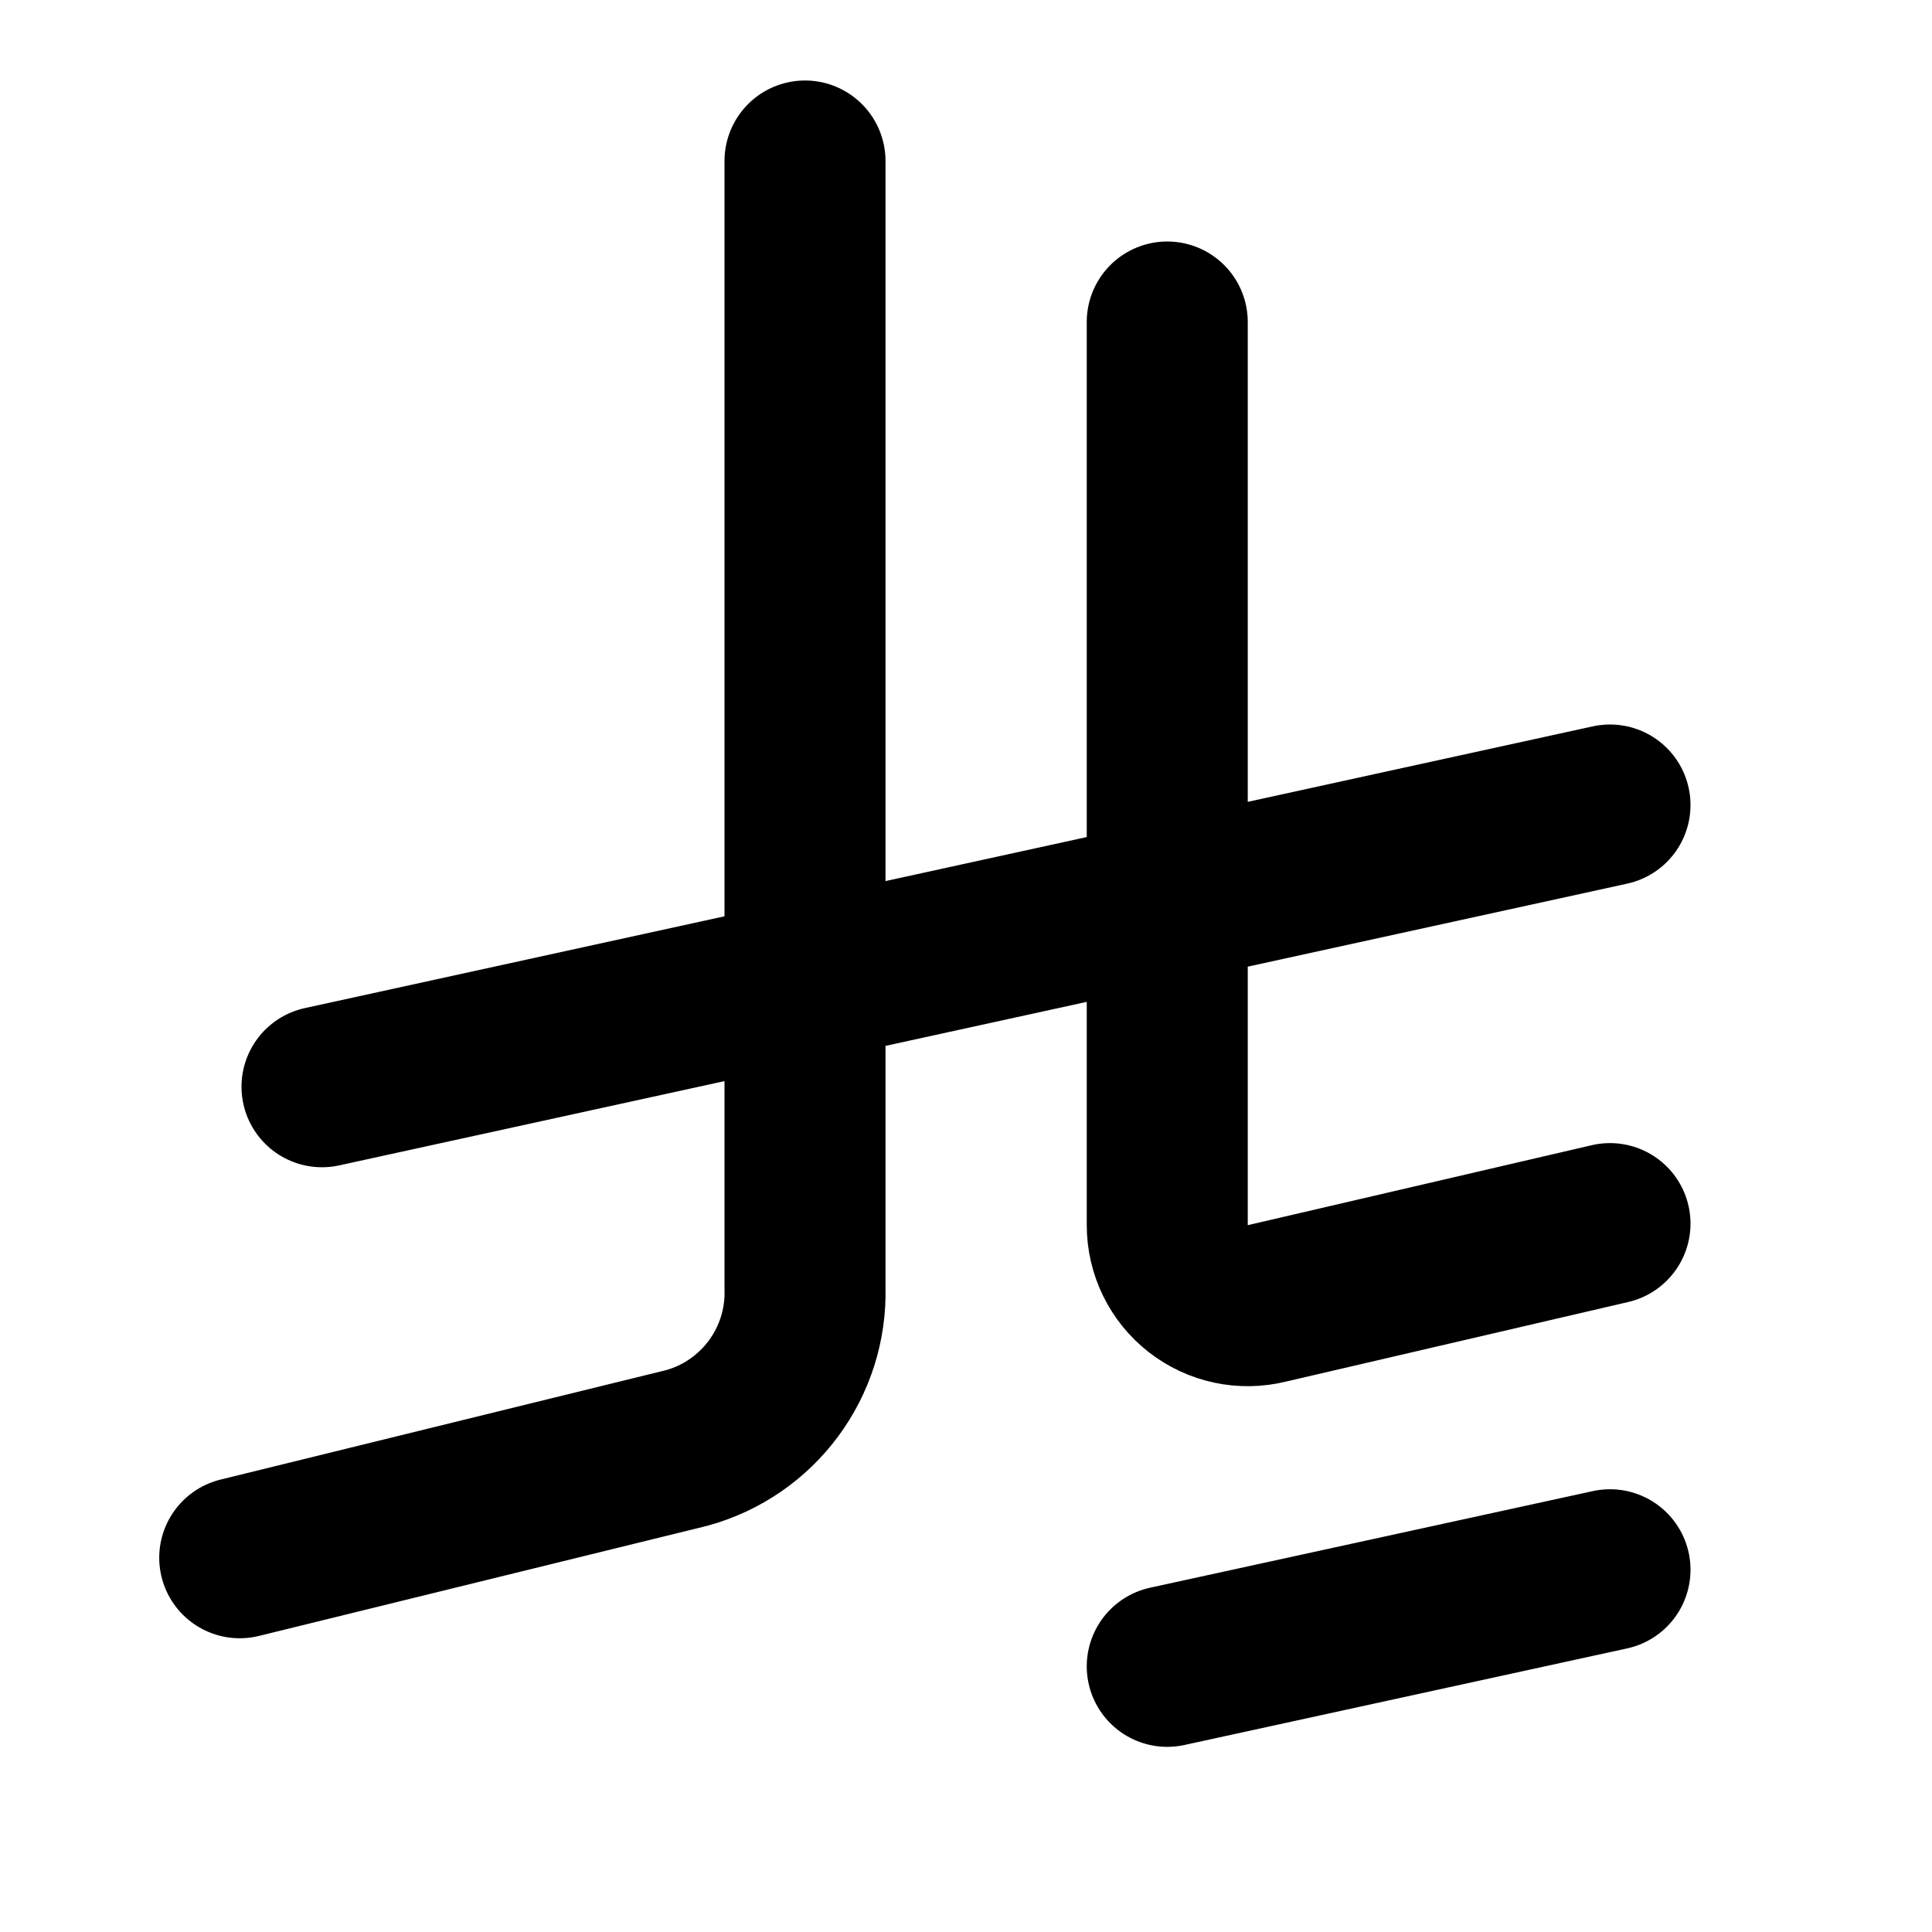
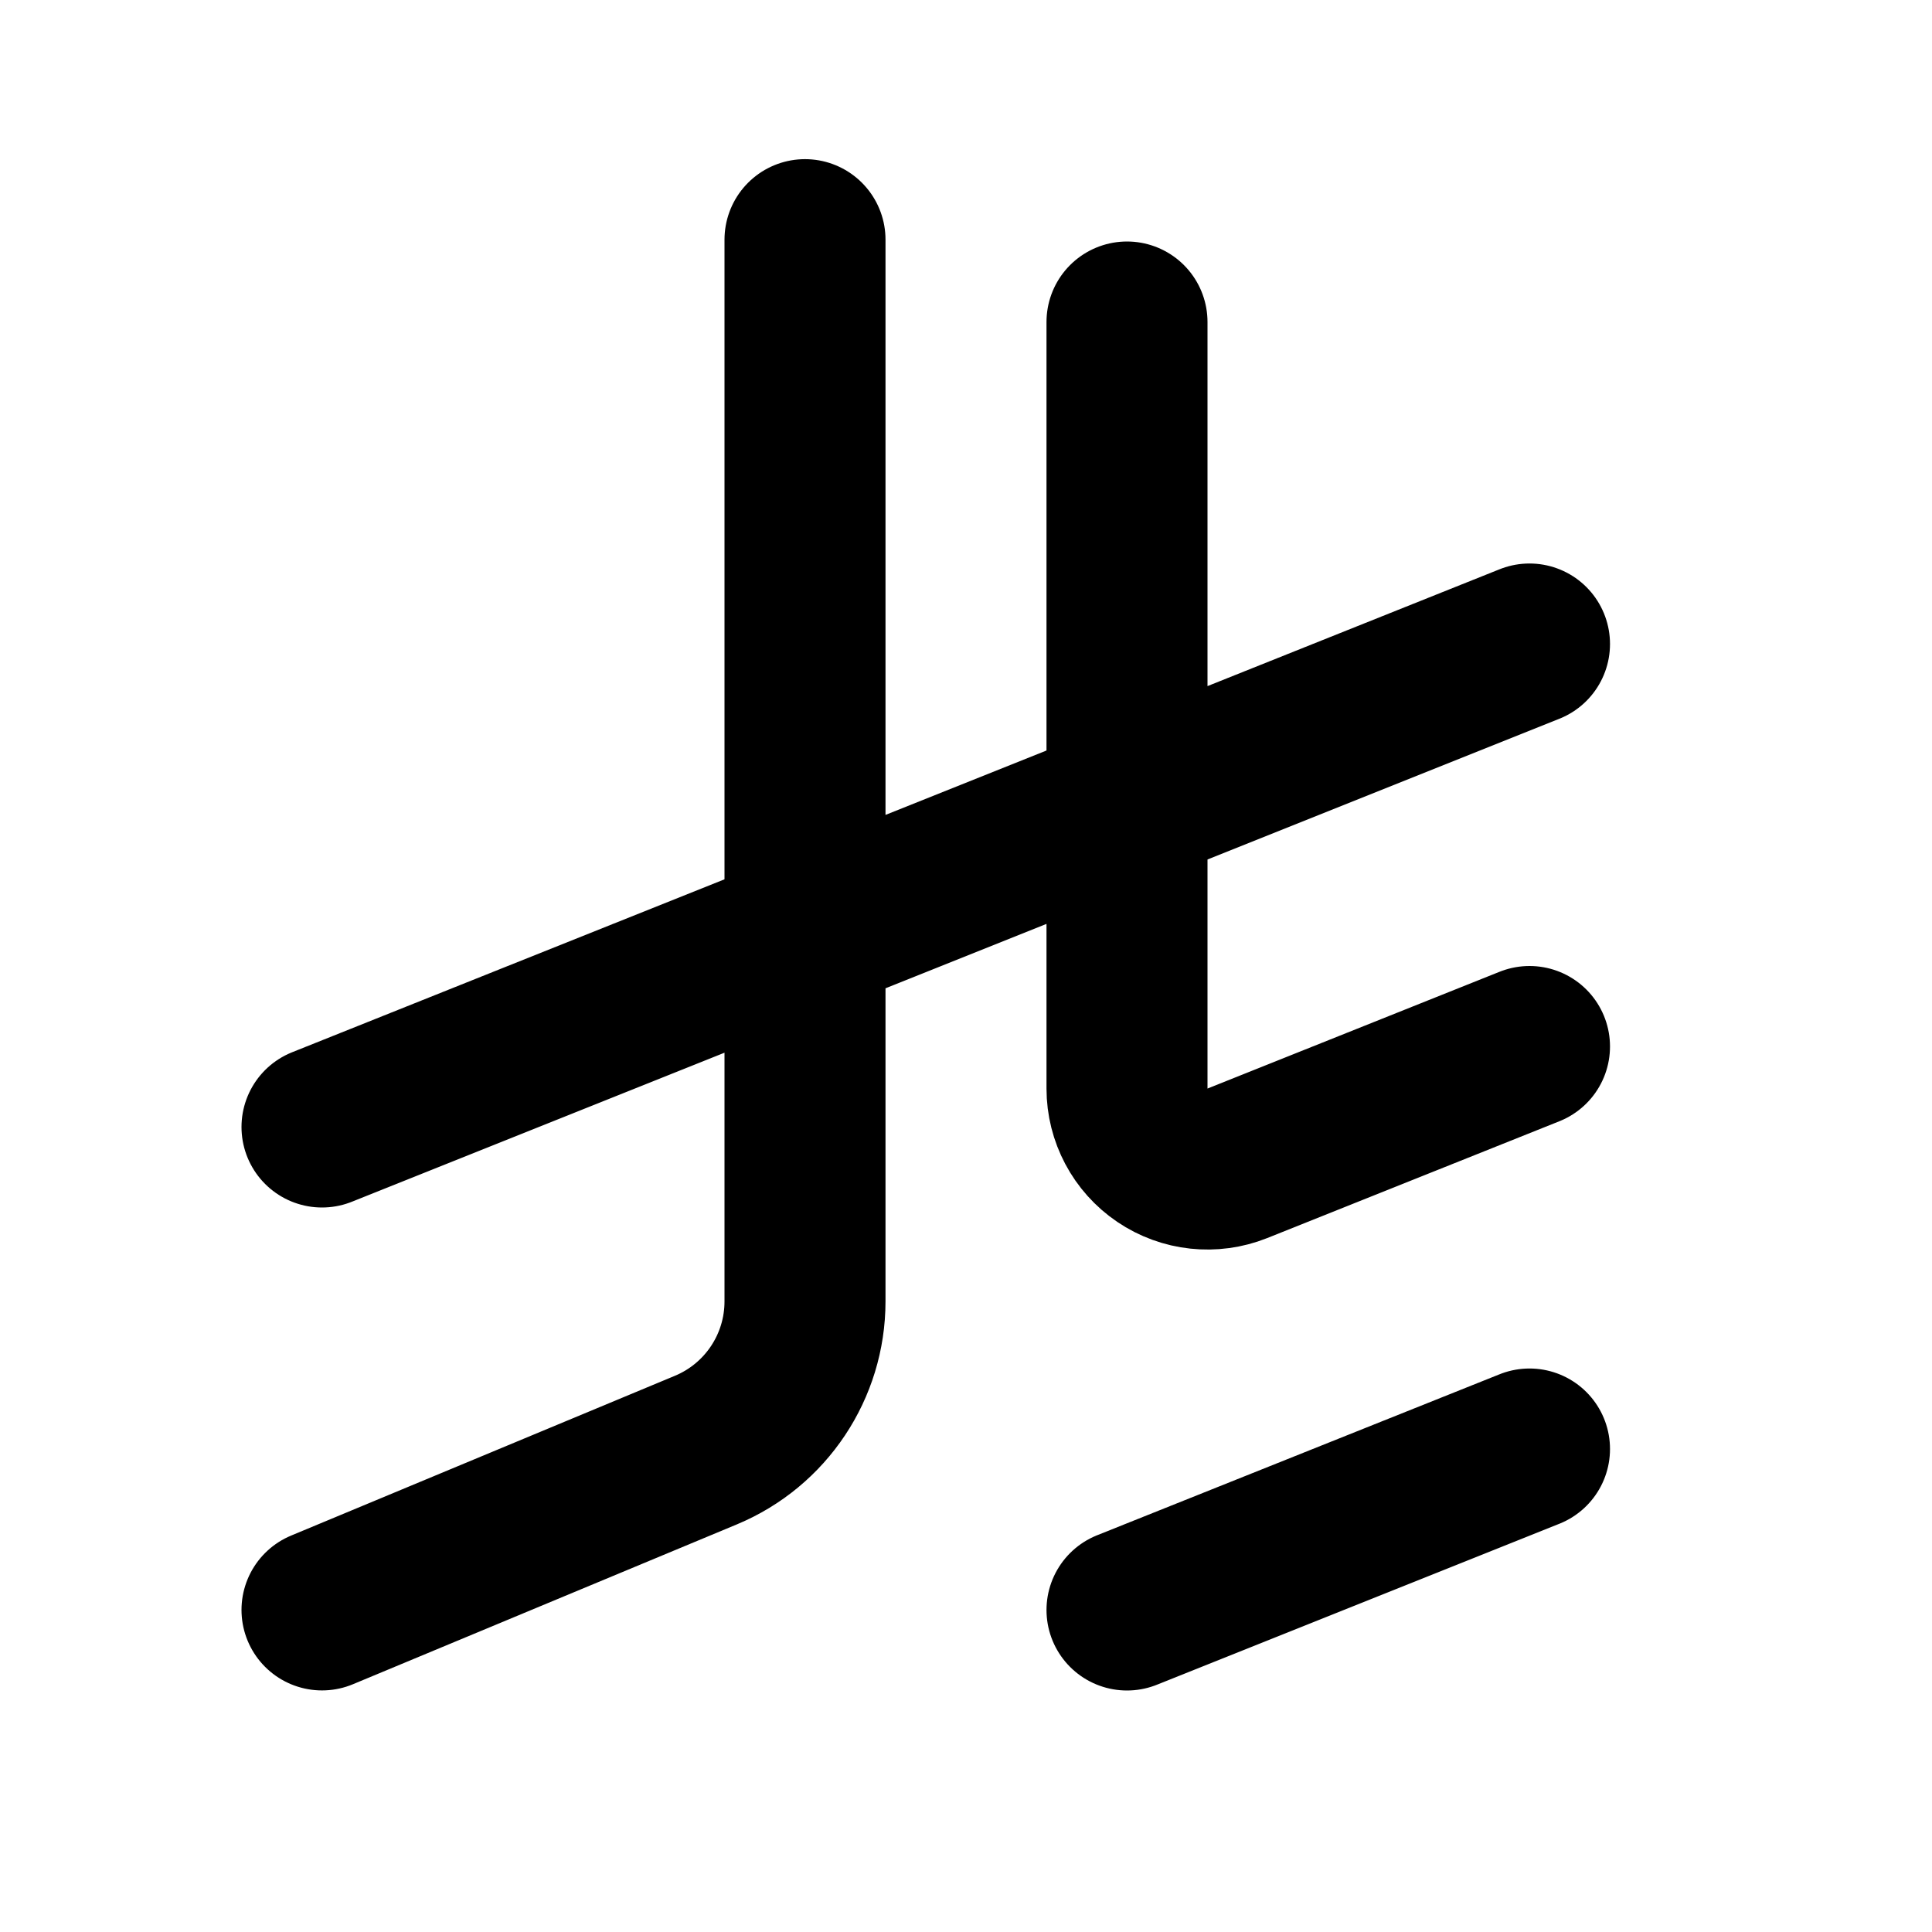
<svg xmlns="http://www.w3.org/2000/svg" fill="none" stroke="currentColor" stroke-linecap="round" stroke-linejoin="round" stroke-width="2" class="lucide lucide-saudi-riyal" viewBox="0 0 24 24">
-   <path d="m20 19.5-5.5 1.2M14.5 4v11.22a1 1 0 0 0 1.242.97L20 15.2M2.978 19.351l5.549-1.363A2 2 0 0 0 10 16V2M20 10 4 13.5" />
+   <path d="M10 2.977v13.19a2 2 0 0 1-1.23 1.846L4 19.999M14 4v9.523a1 1 0 0 0 1.371.928L19 13M19 18l-5 2M19 8 4 14" />
</svg>
